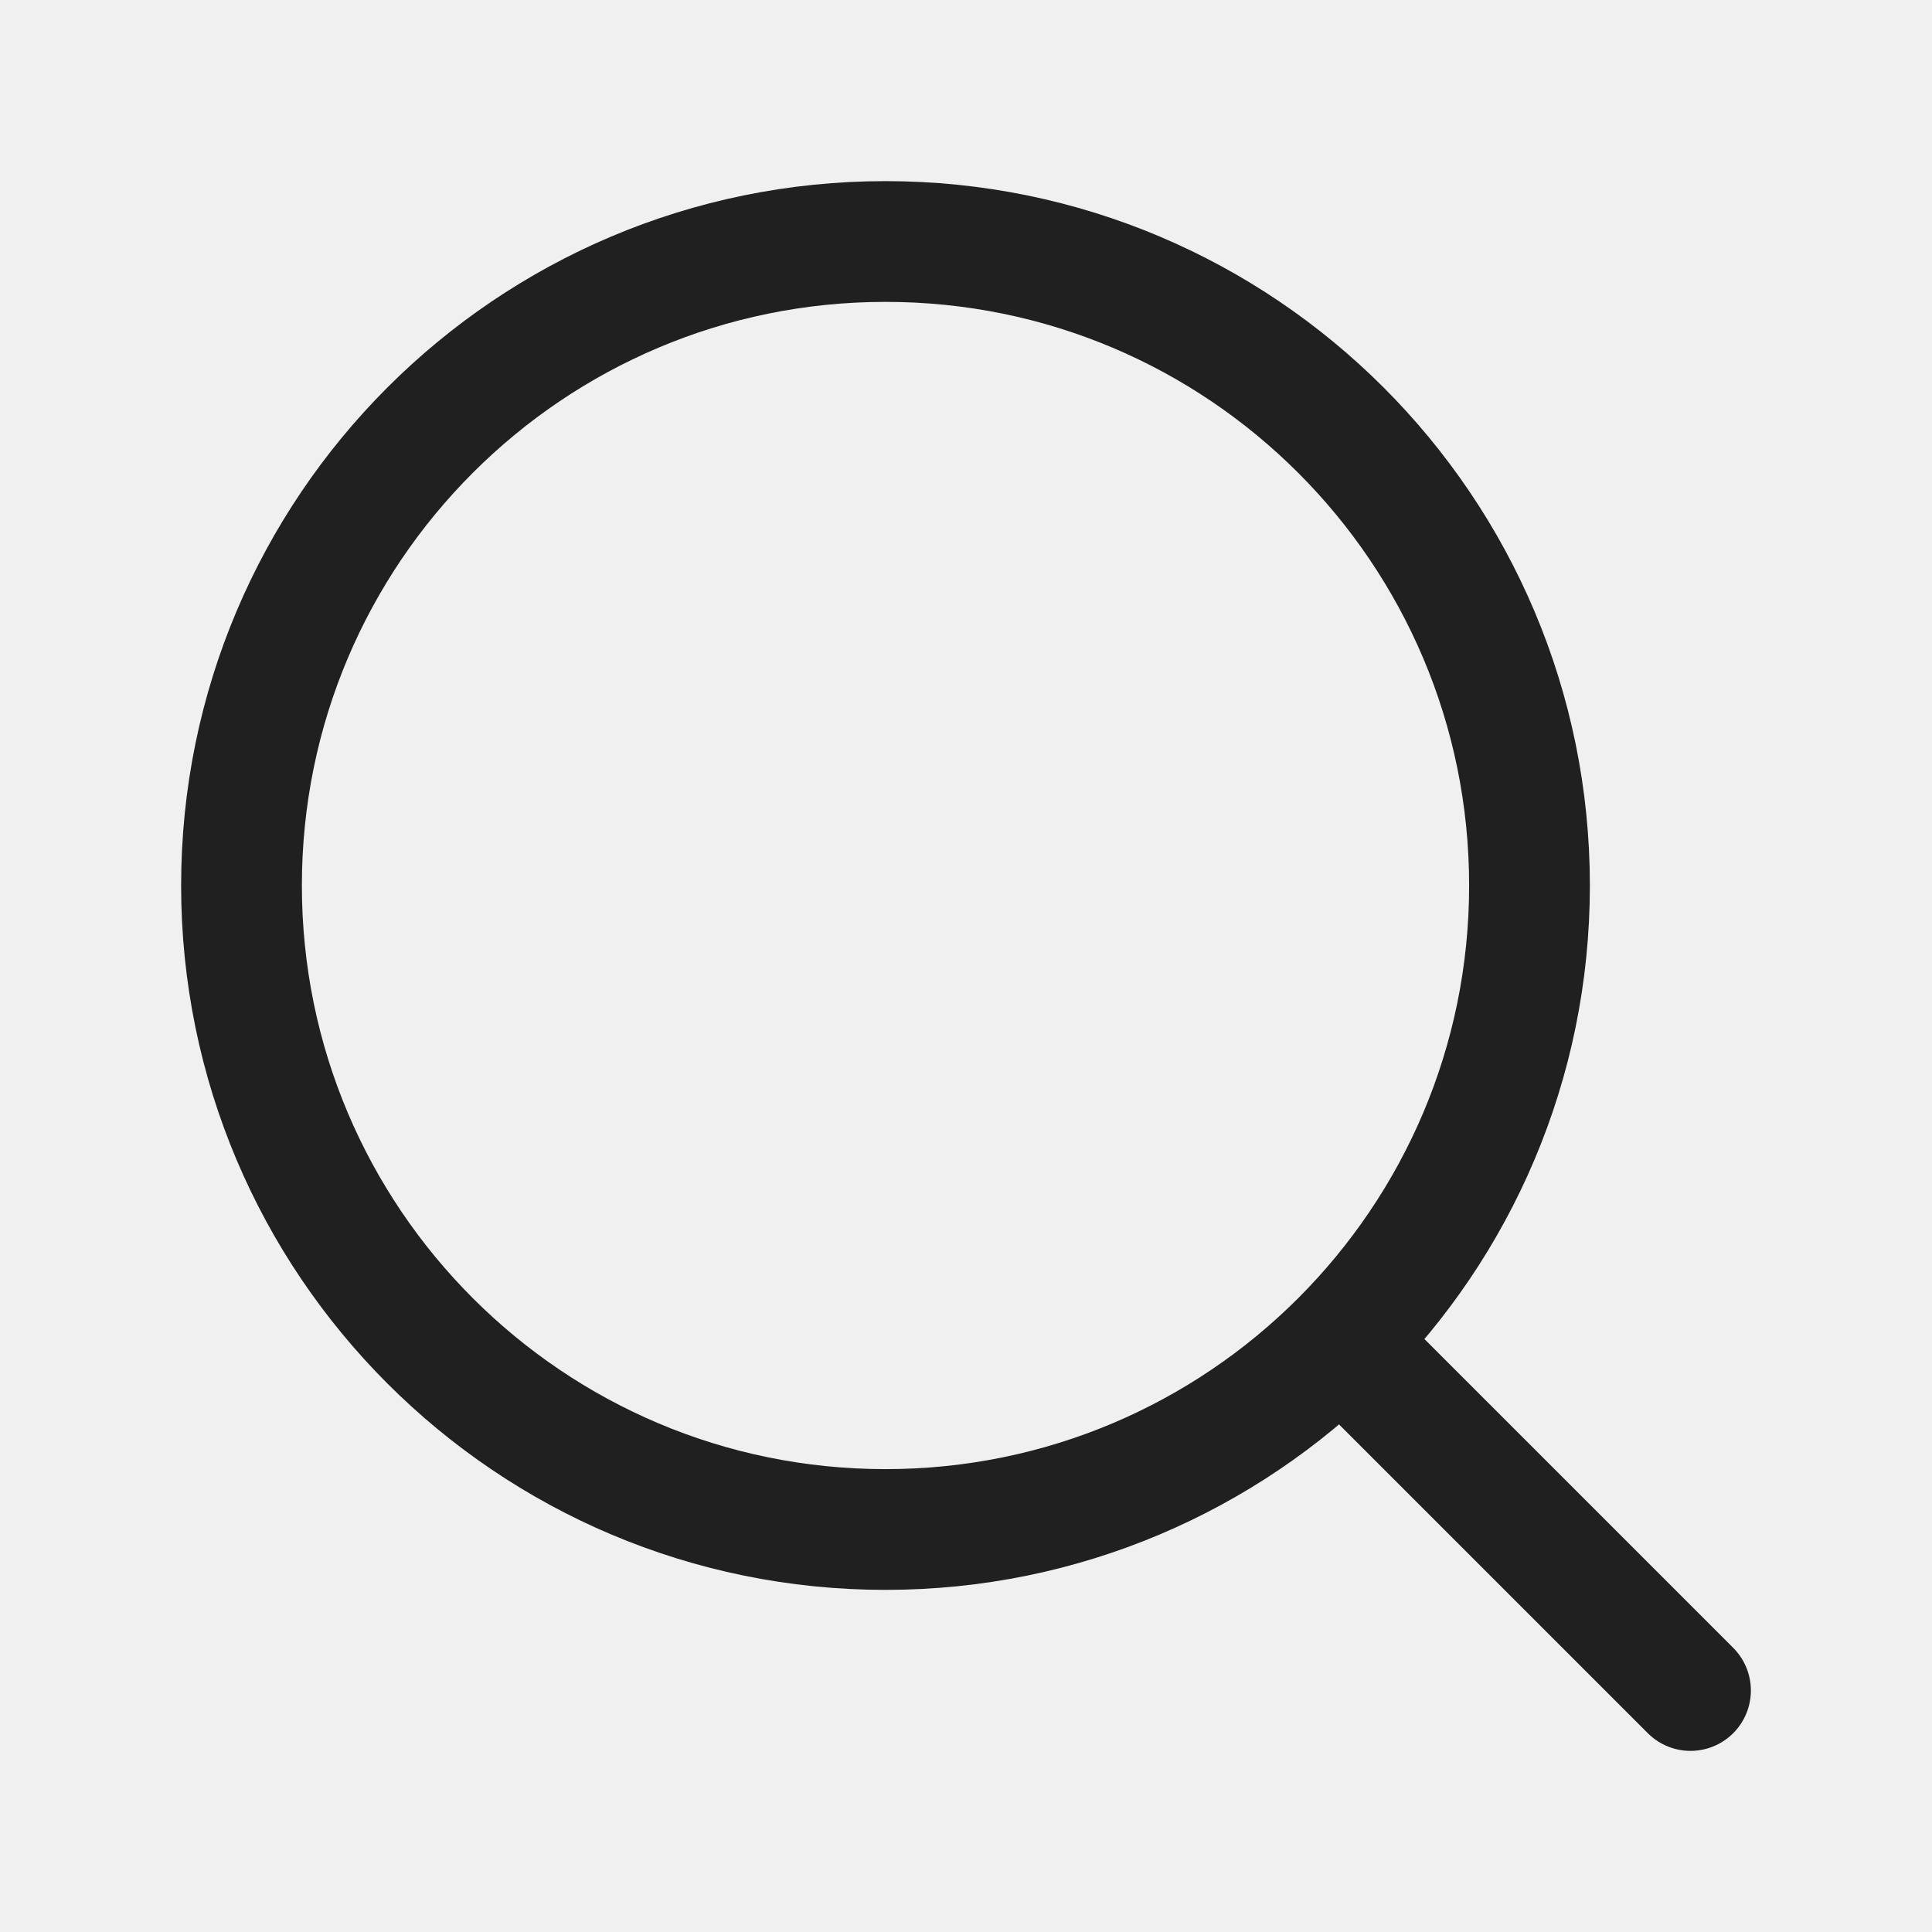
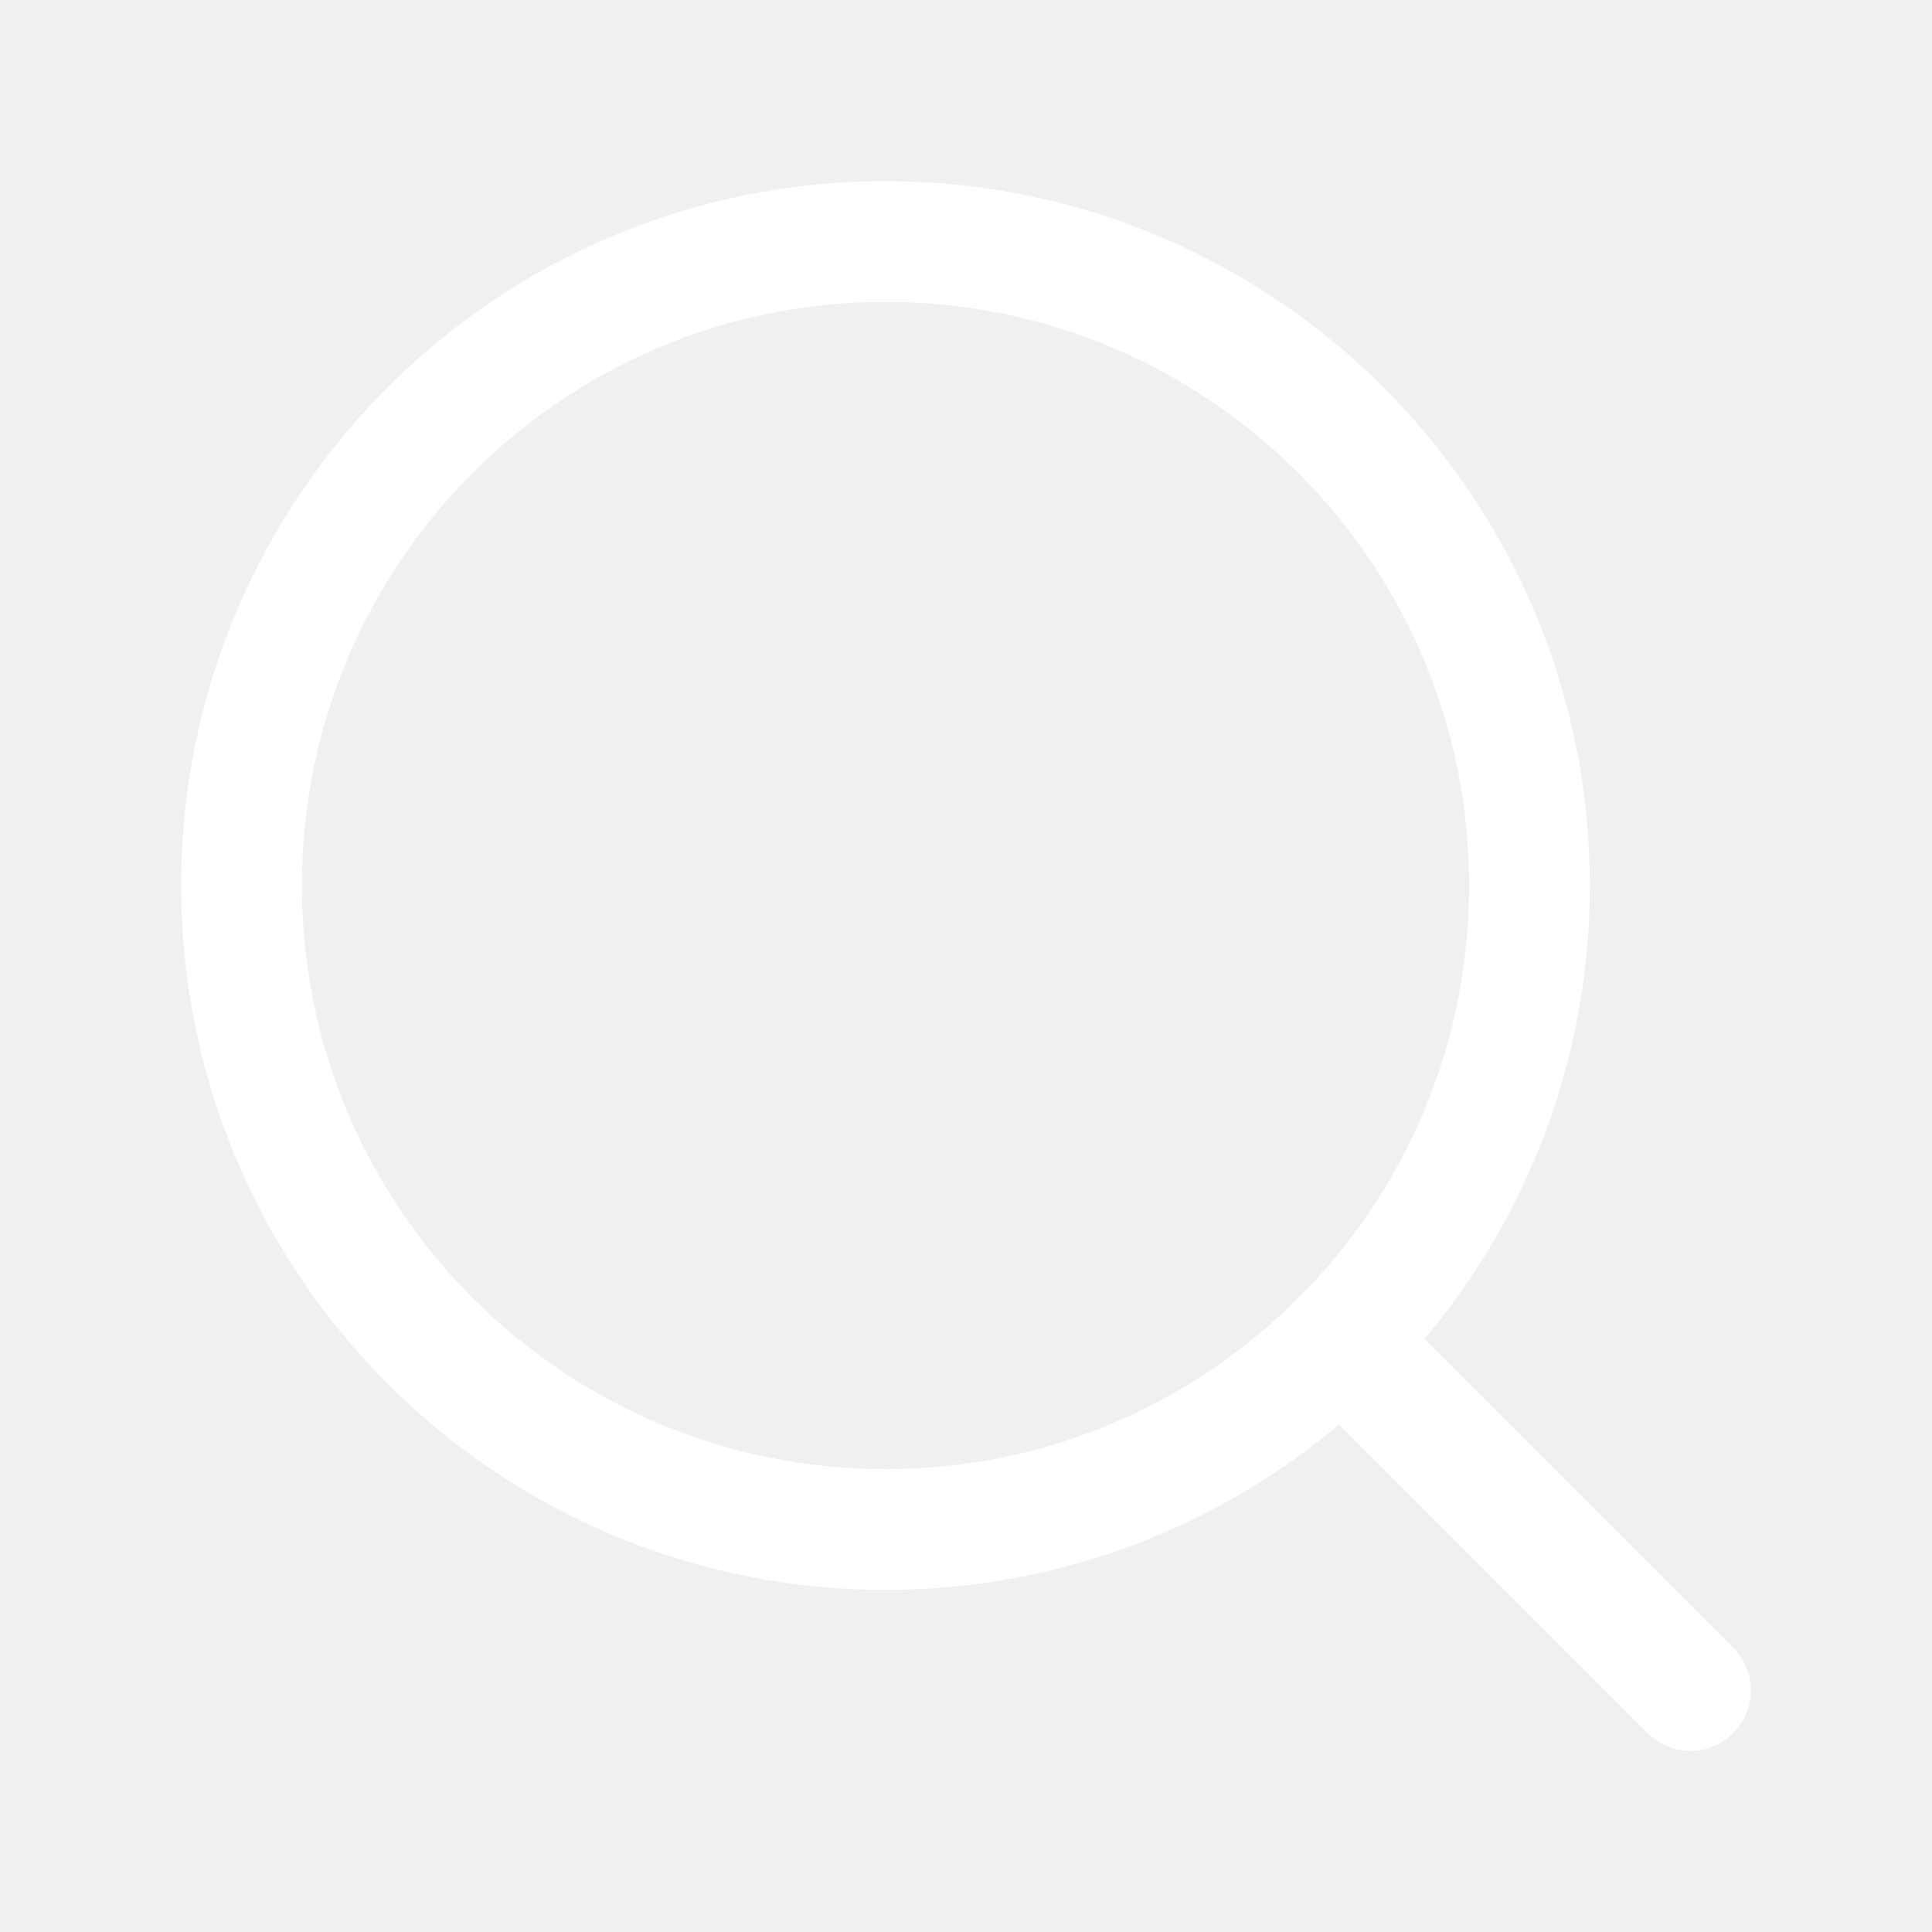
<svg xmlns="http://www.w3.org/2000/svg" width="24" height="24" viewBox="0 0 24 24" fill="none">
-   <path d="M17 17L21 21" stroke-width="1.5" stroke-linecap="round" stroke-linejoin="round" stroke="#202020" />
-   <path d="M19 11C19 6.582 15.418 3 11 3C6.582 3 3 6.582 3 11C3 15.418 6.582 19 11 19C15.418 19 19 15.418 19 11Z" stroke-width="1.5" stroke-linecap="round" stroke-linejoin="round" stroke="#202020" />
+   <path d="M17 17L21 21" stroke-width="1.5" stroke-linecap="round" stroke-linejoin="round" stroke="#FFFFFF" />
+   <path d="M19 11C19 6.582 15.418 3 11 3C6.582 3 3 6.582 3 11C3 15.418 6.582 19 11 19C15.418 19 19 15.418 19 11Z" stroke-width="1.5" stroke-linecap="round" stroke-linejoin="round" stroke="#FFFFFF" />
</svg>
